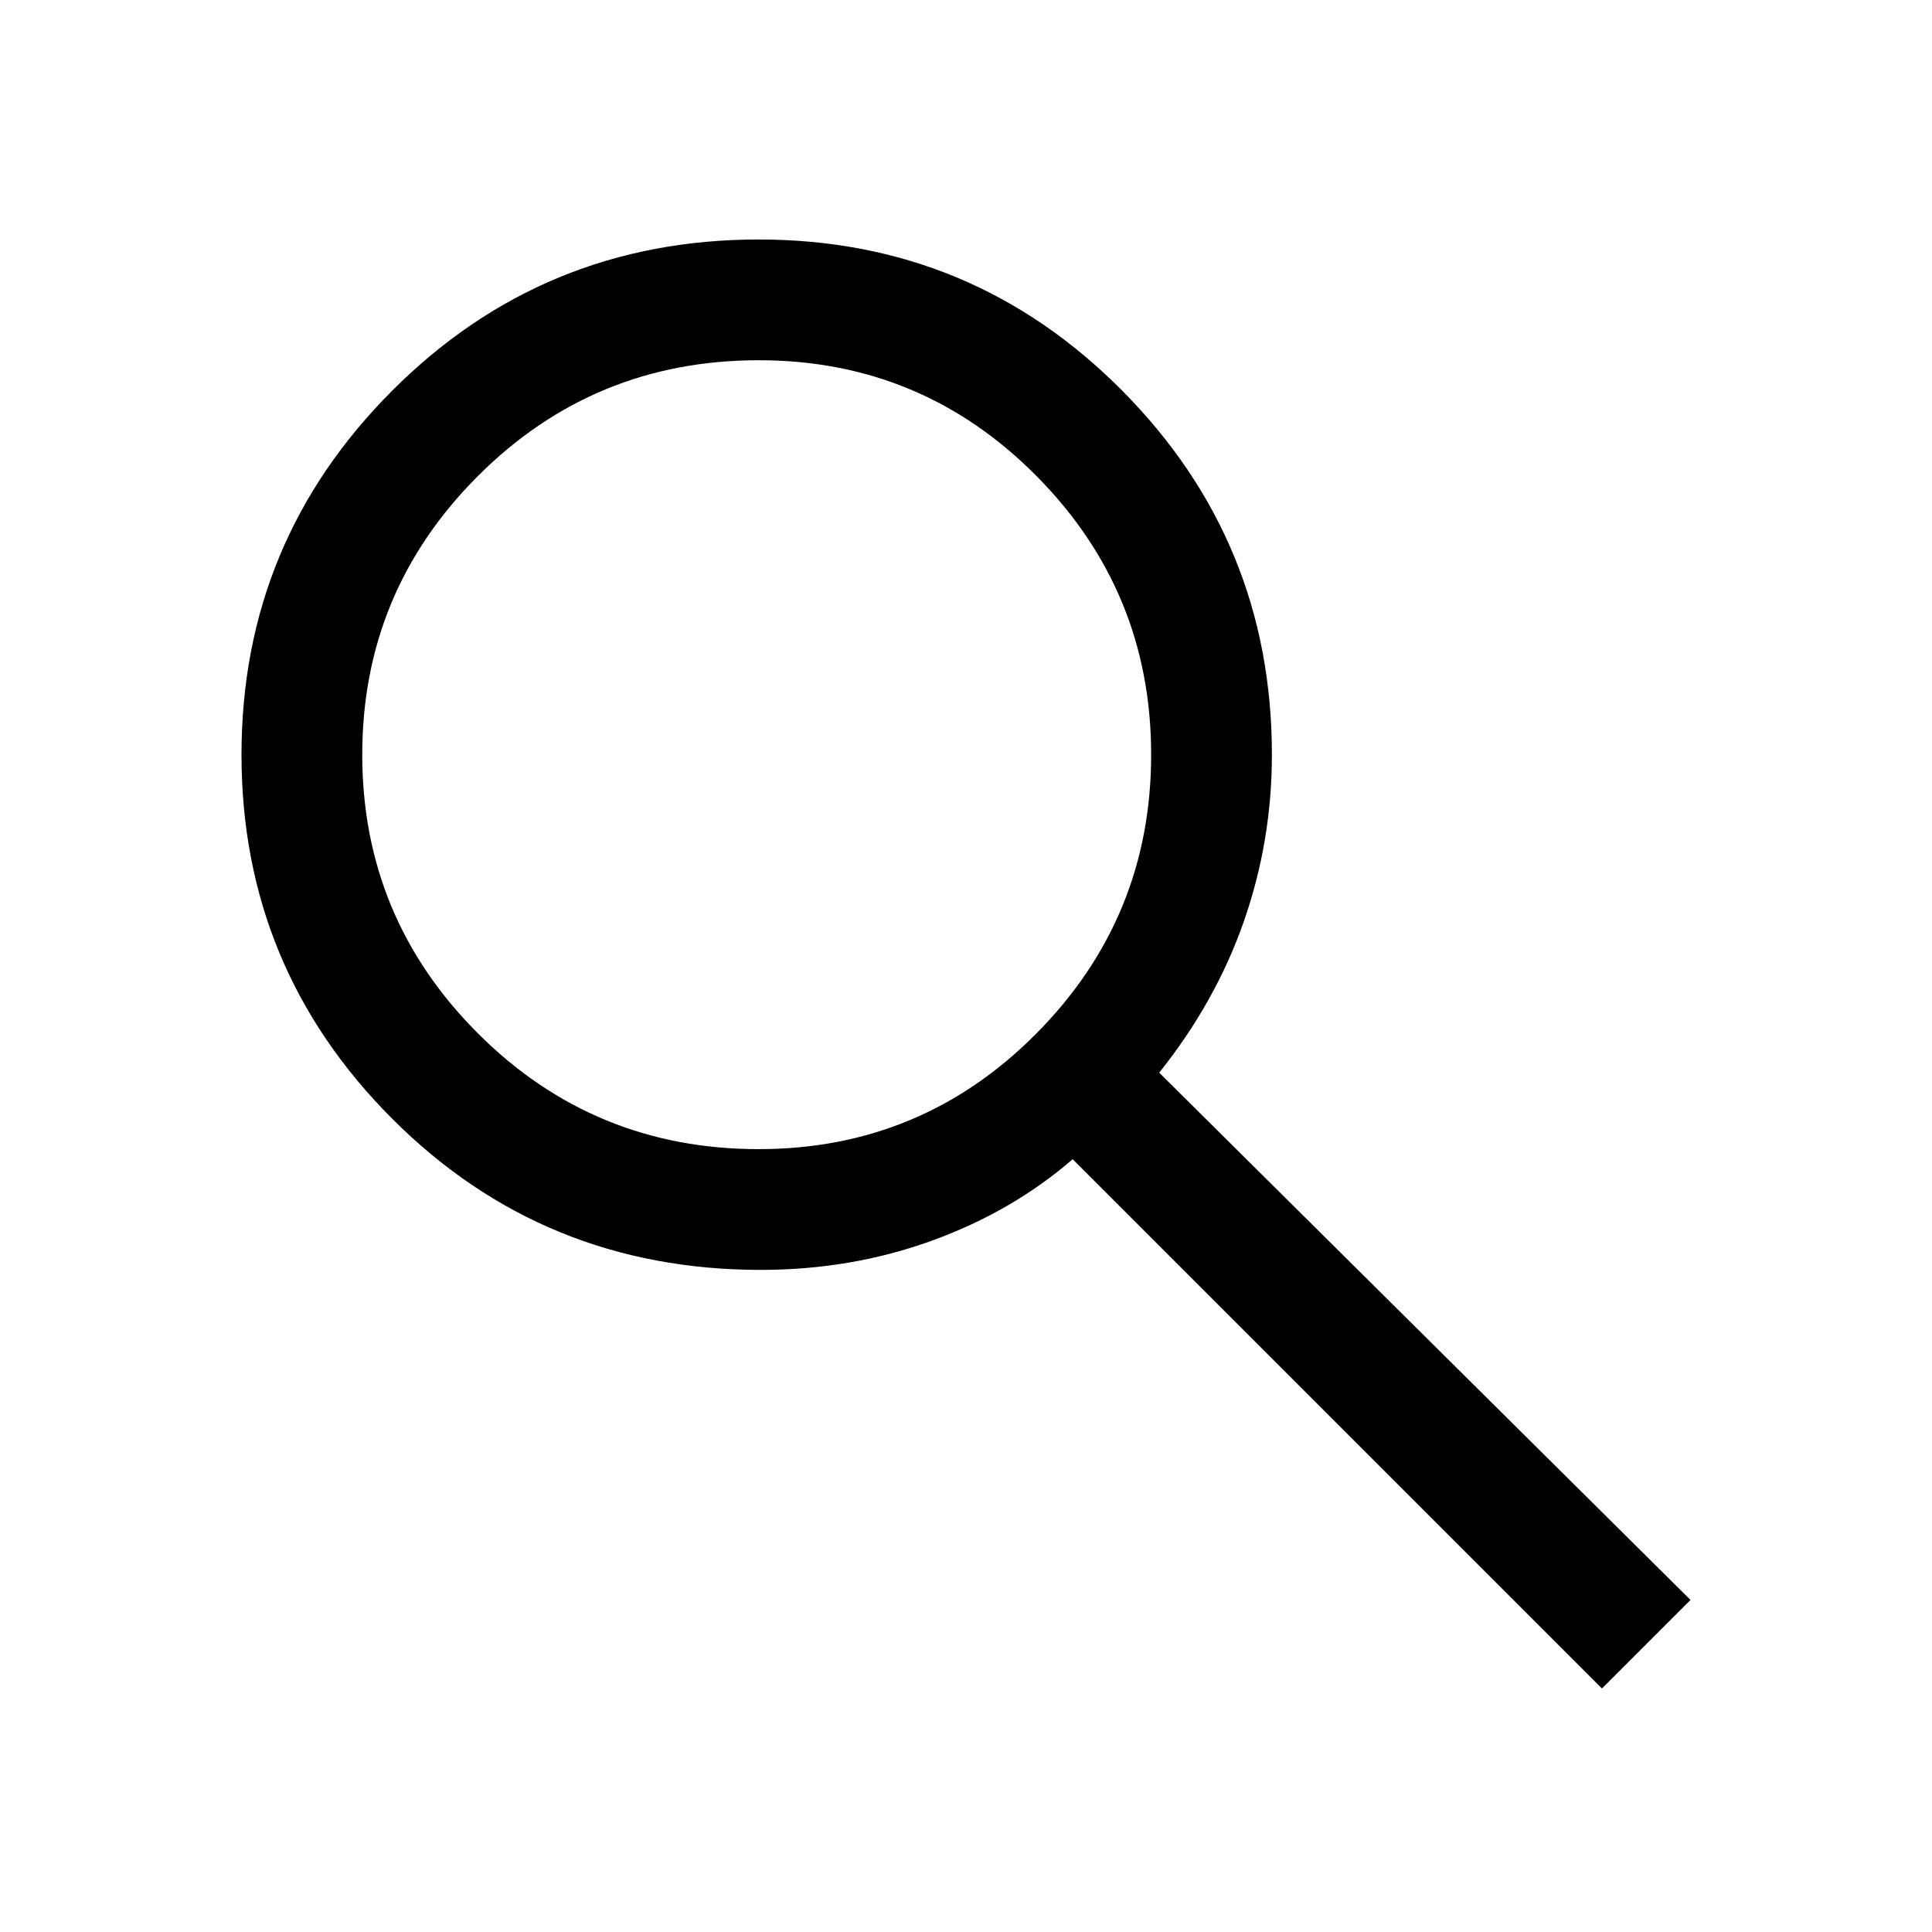
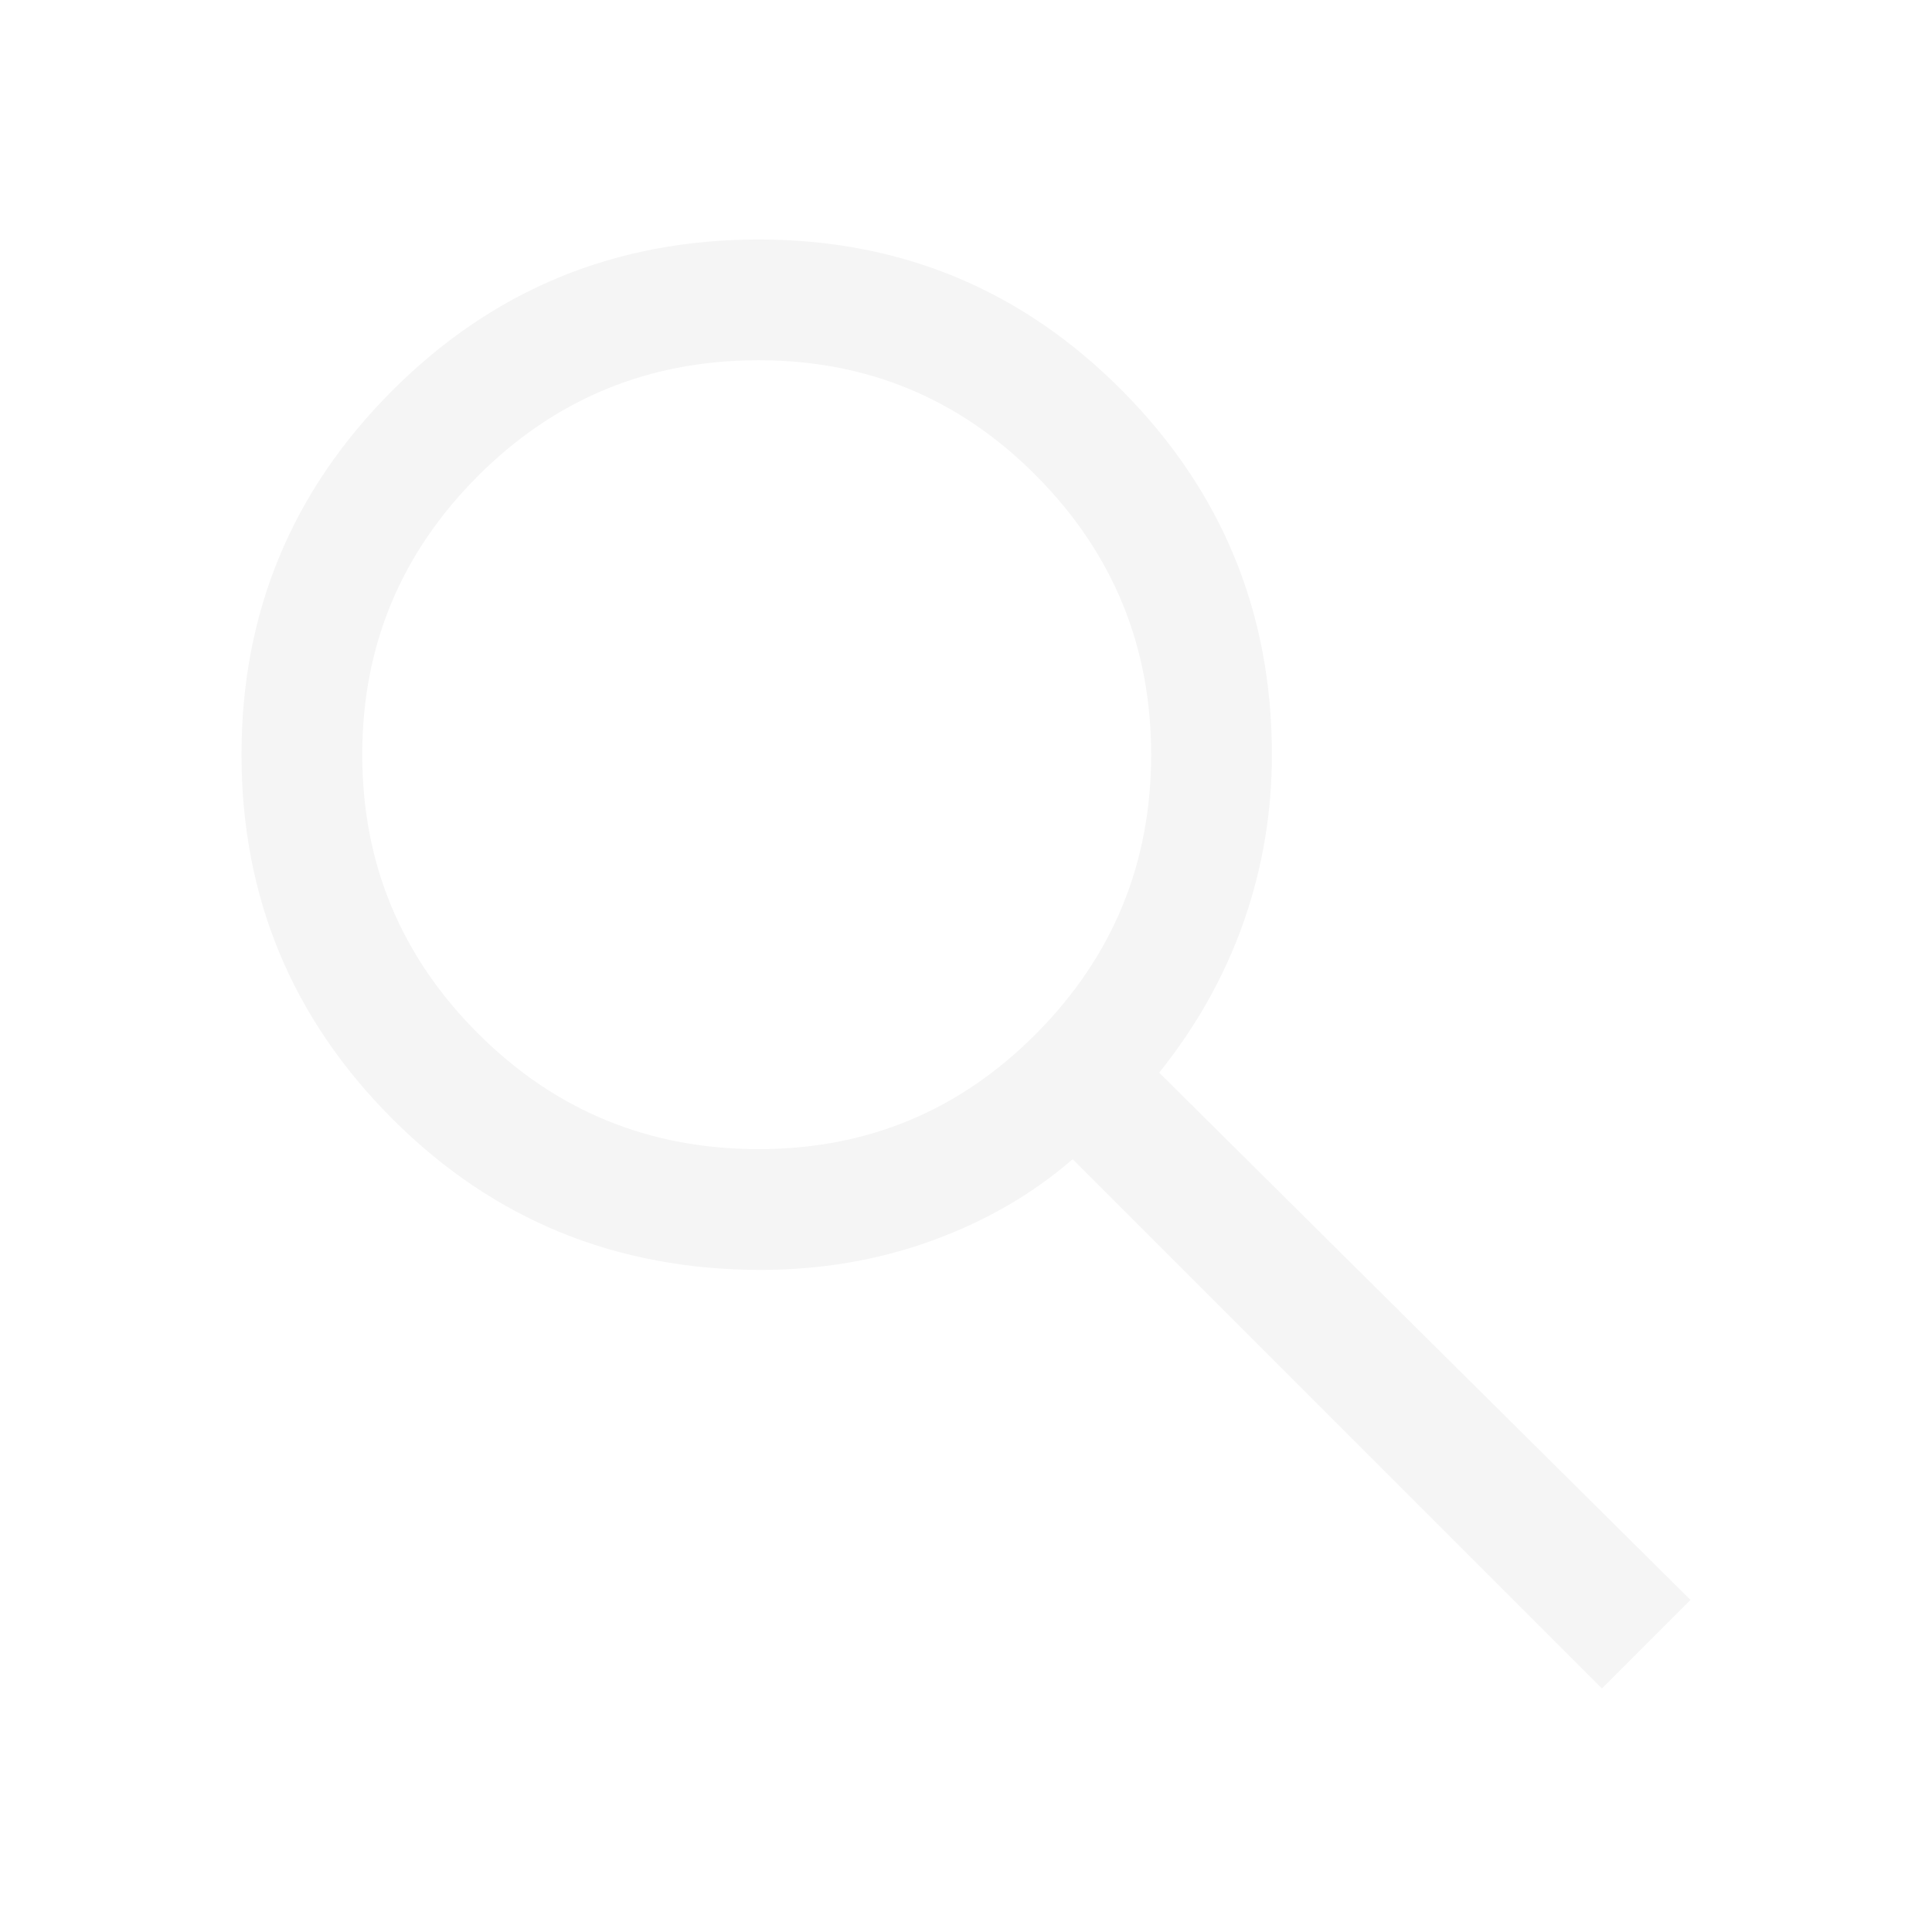
<svg xmlns="http://www.w3.org/2000/svg" height="48" width="48">
-   <path d="M39.8 41.95 26.65 28.8q-1.5 1.3-3.5 2.025-2 .725-4.25.725-5.4 0-9.15-3.75T6 18.75q0-5.3 3.75-9.05 3.75-3.75 9.1-3.75 5.3 0 9.025 3.75 3.725 3.75 3.725 9.05 0 2.15-.7 4.15-.7 2-2.1 3.75L42 39.75Zm-20.95-13.4q4.05 0 6.9-2.875Q28.6 22.8 28.6 18.75t-2.85-6.925Q22.9 8.95 18.85 8.95q-4.1 0-6.975 2.875T9 18.75q0 4.05 2.875 6.925t6.975 2.875Z" />
+   <path fill="whitesmoke" d="M39.8 41.95 26.65 28.8q-1.5 1.3-3.5 2.025-2 .725-4.25.725-5.4 0-9.15-3.75T6 18.75q0-5.3 3.75-9.05 3.75-3.75 9.1-3.75 5.3 0 9.025 3.75 3.725 3.75 3.725 9.05 0 2.15-.7 4.15-.7 2-2.1 3.75L42 39.75Zm-20.95-13.4q4.05 0 6.9-2.875Q28.6 22.8 28.6 18.75t-2.85-6.925Q22.9 8.95 18.85 8.95q-4.1 0-6.975 2.875T9 18.75q0 4.05 2.875 6.925t6.975 2.875Z" />
</svg>
